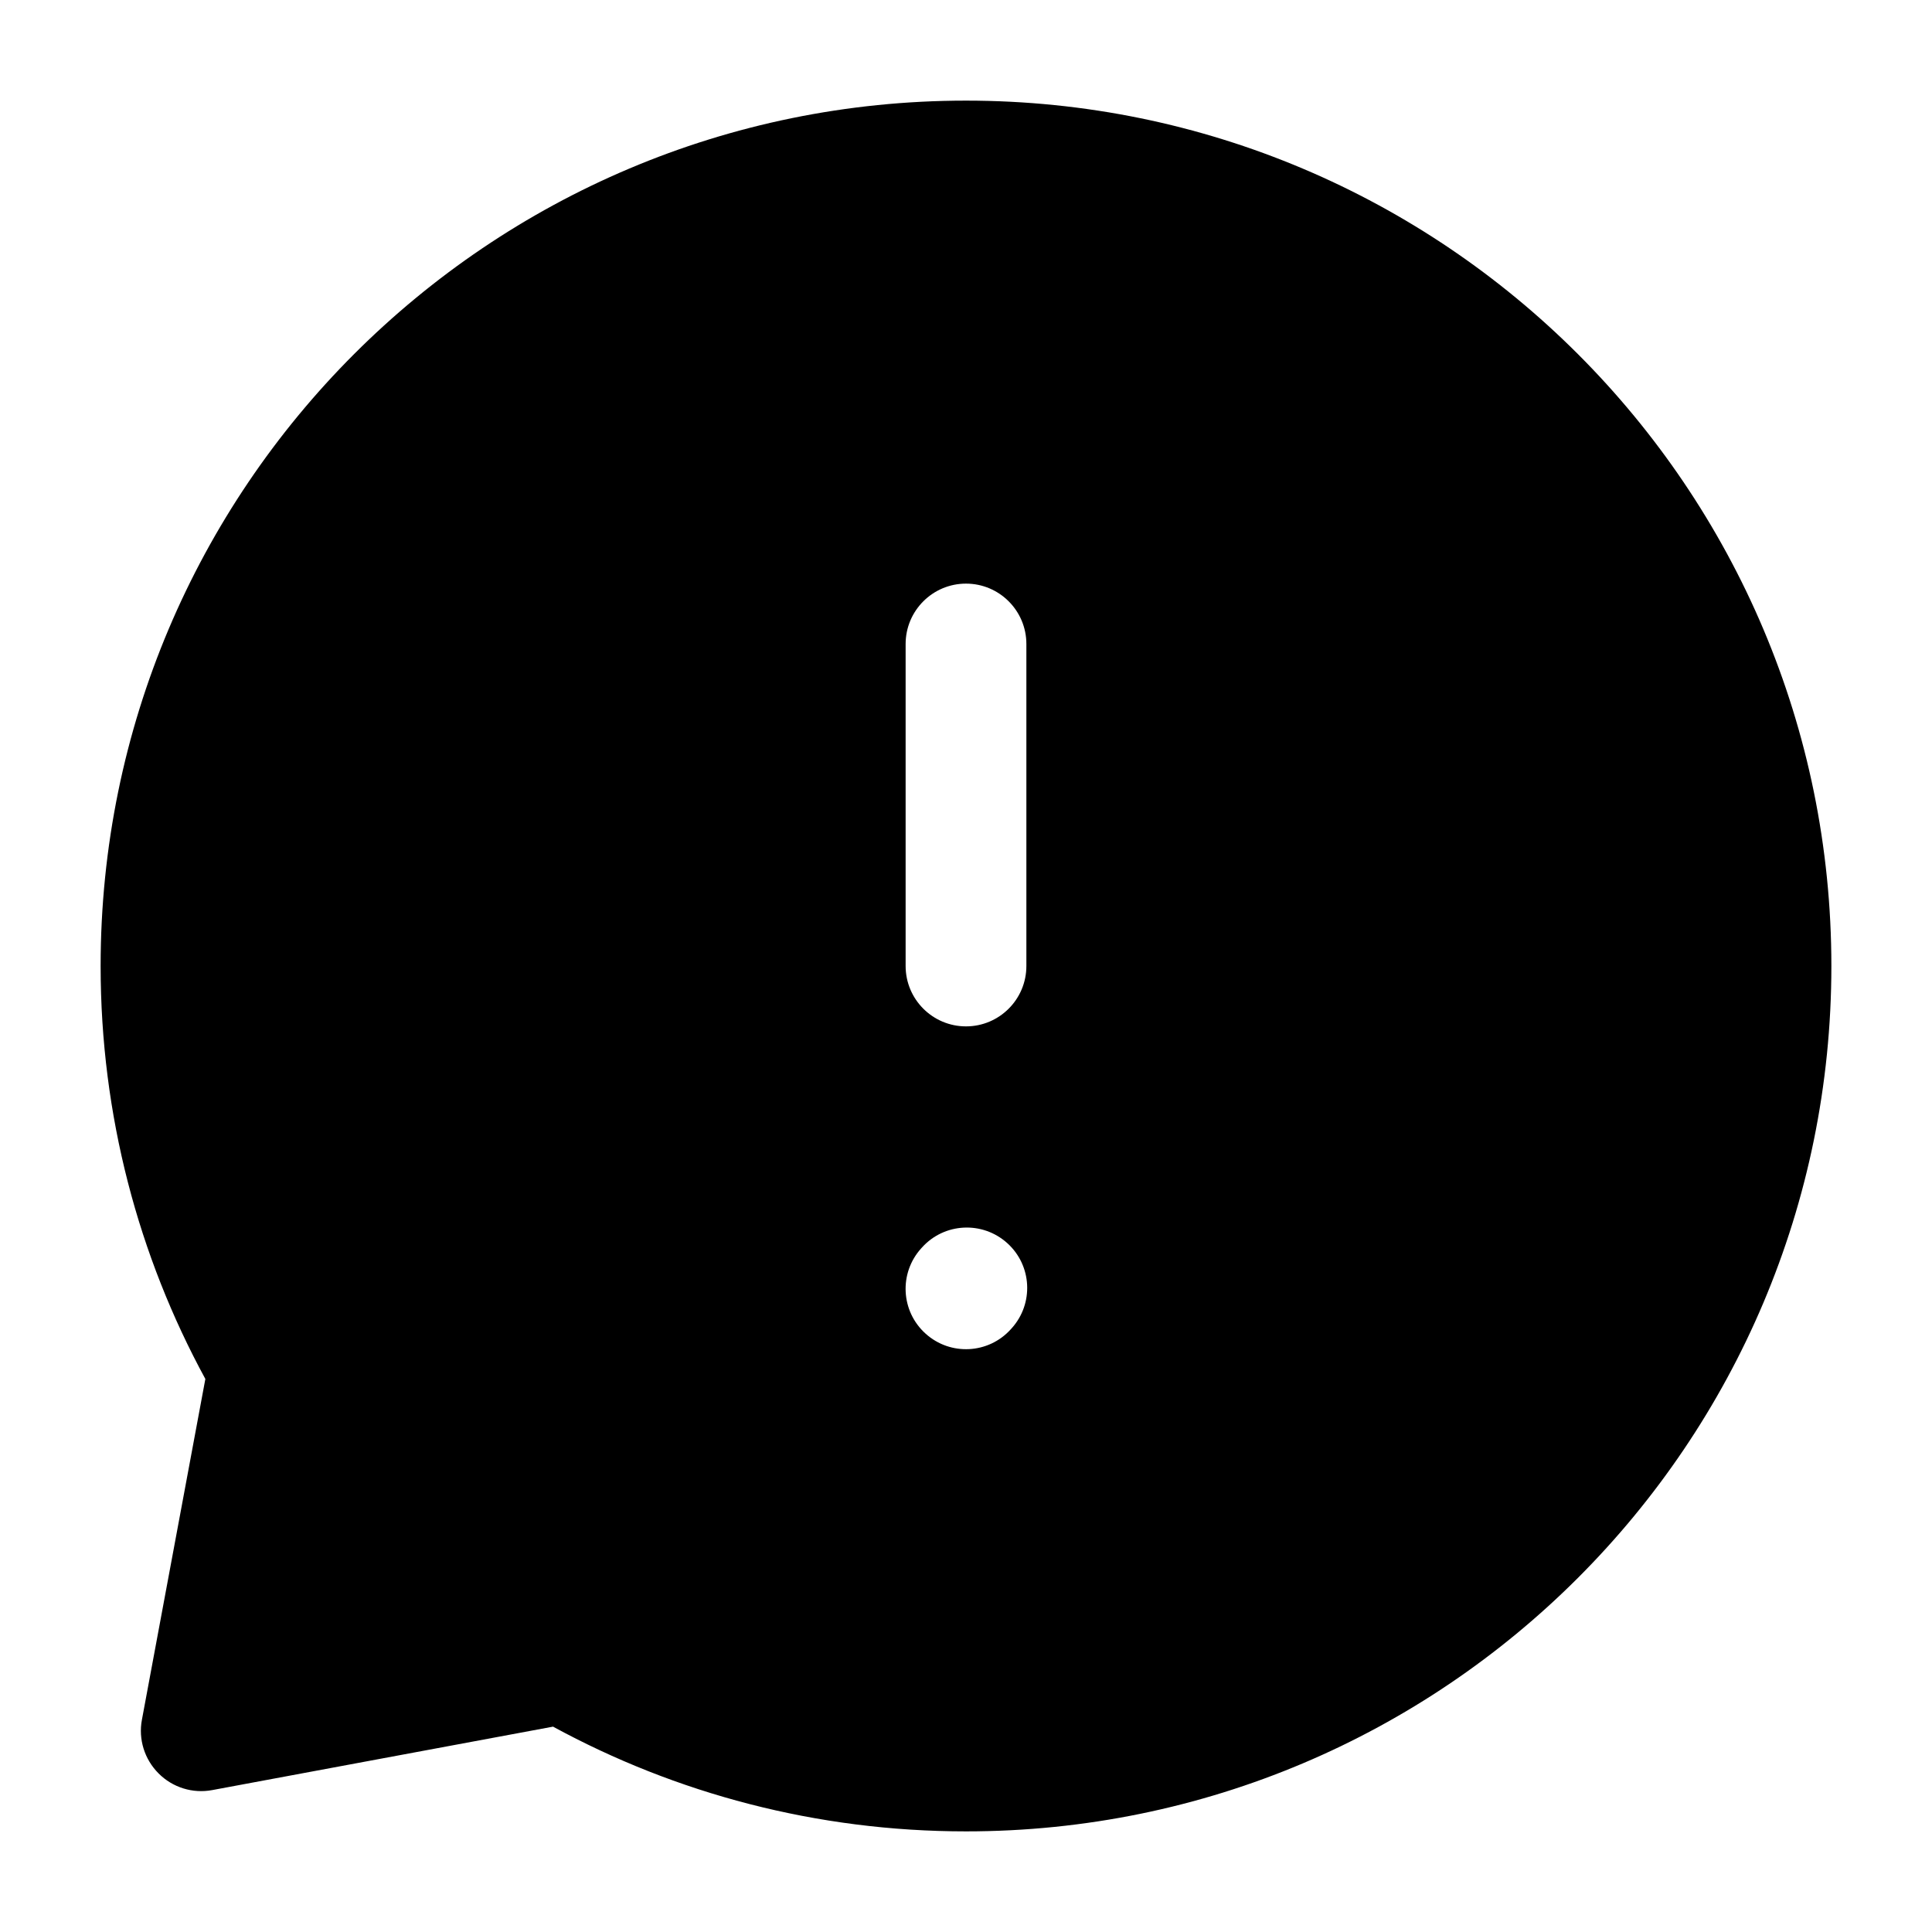
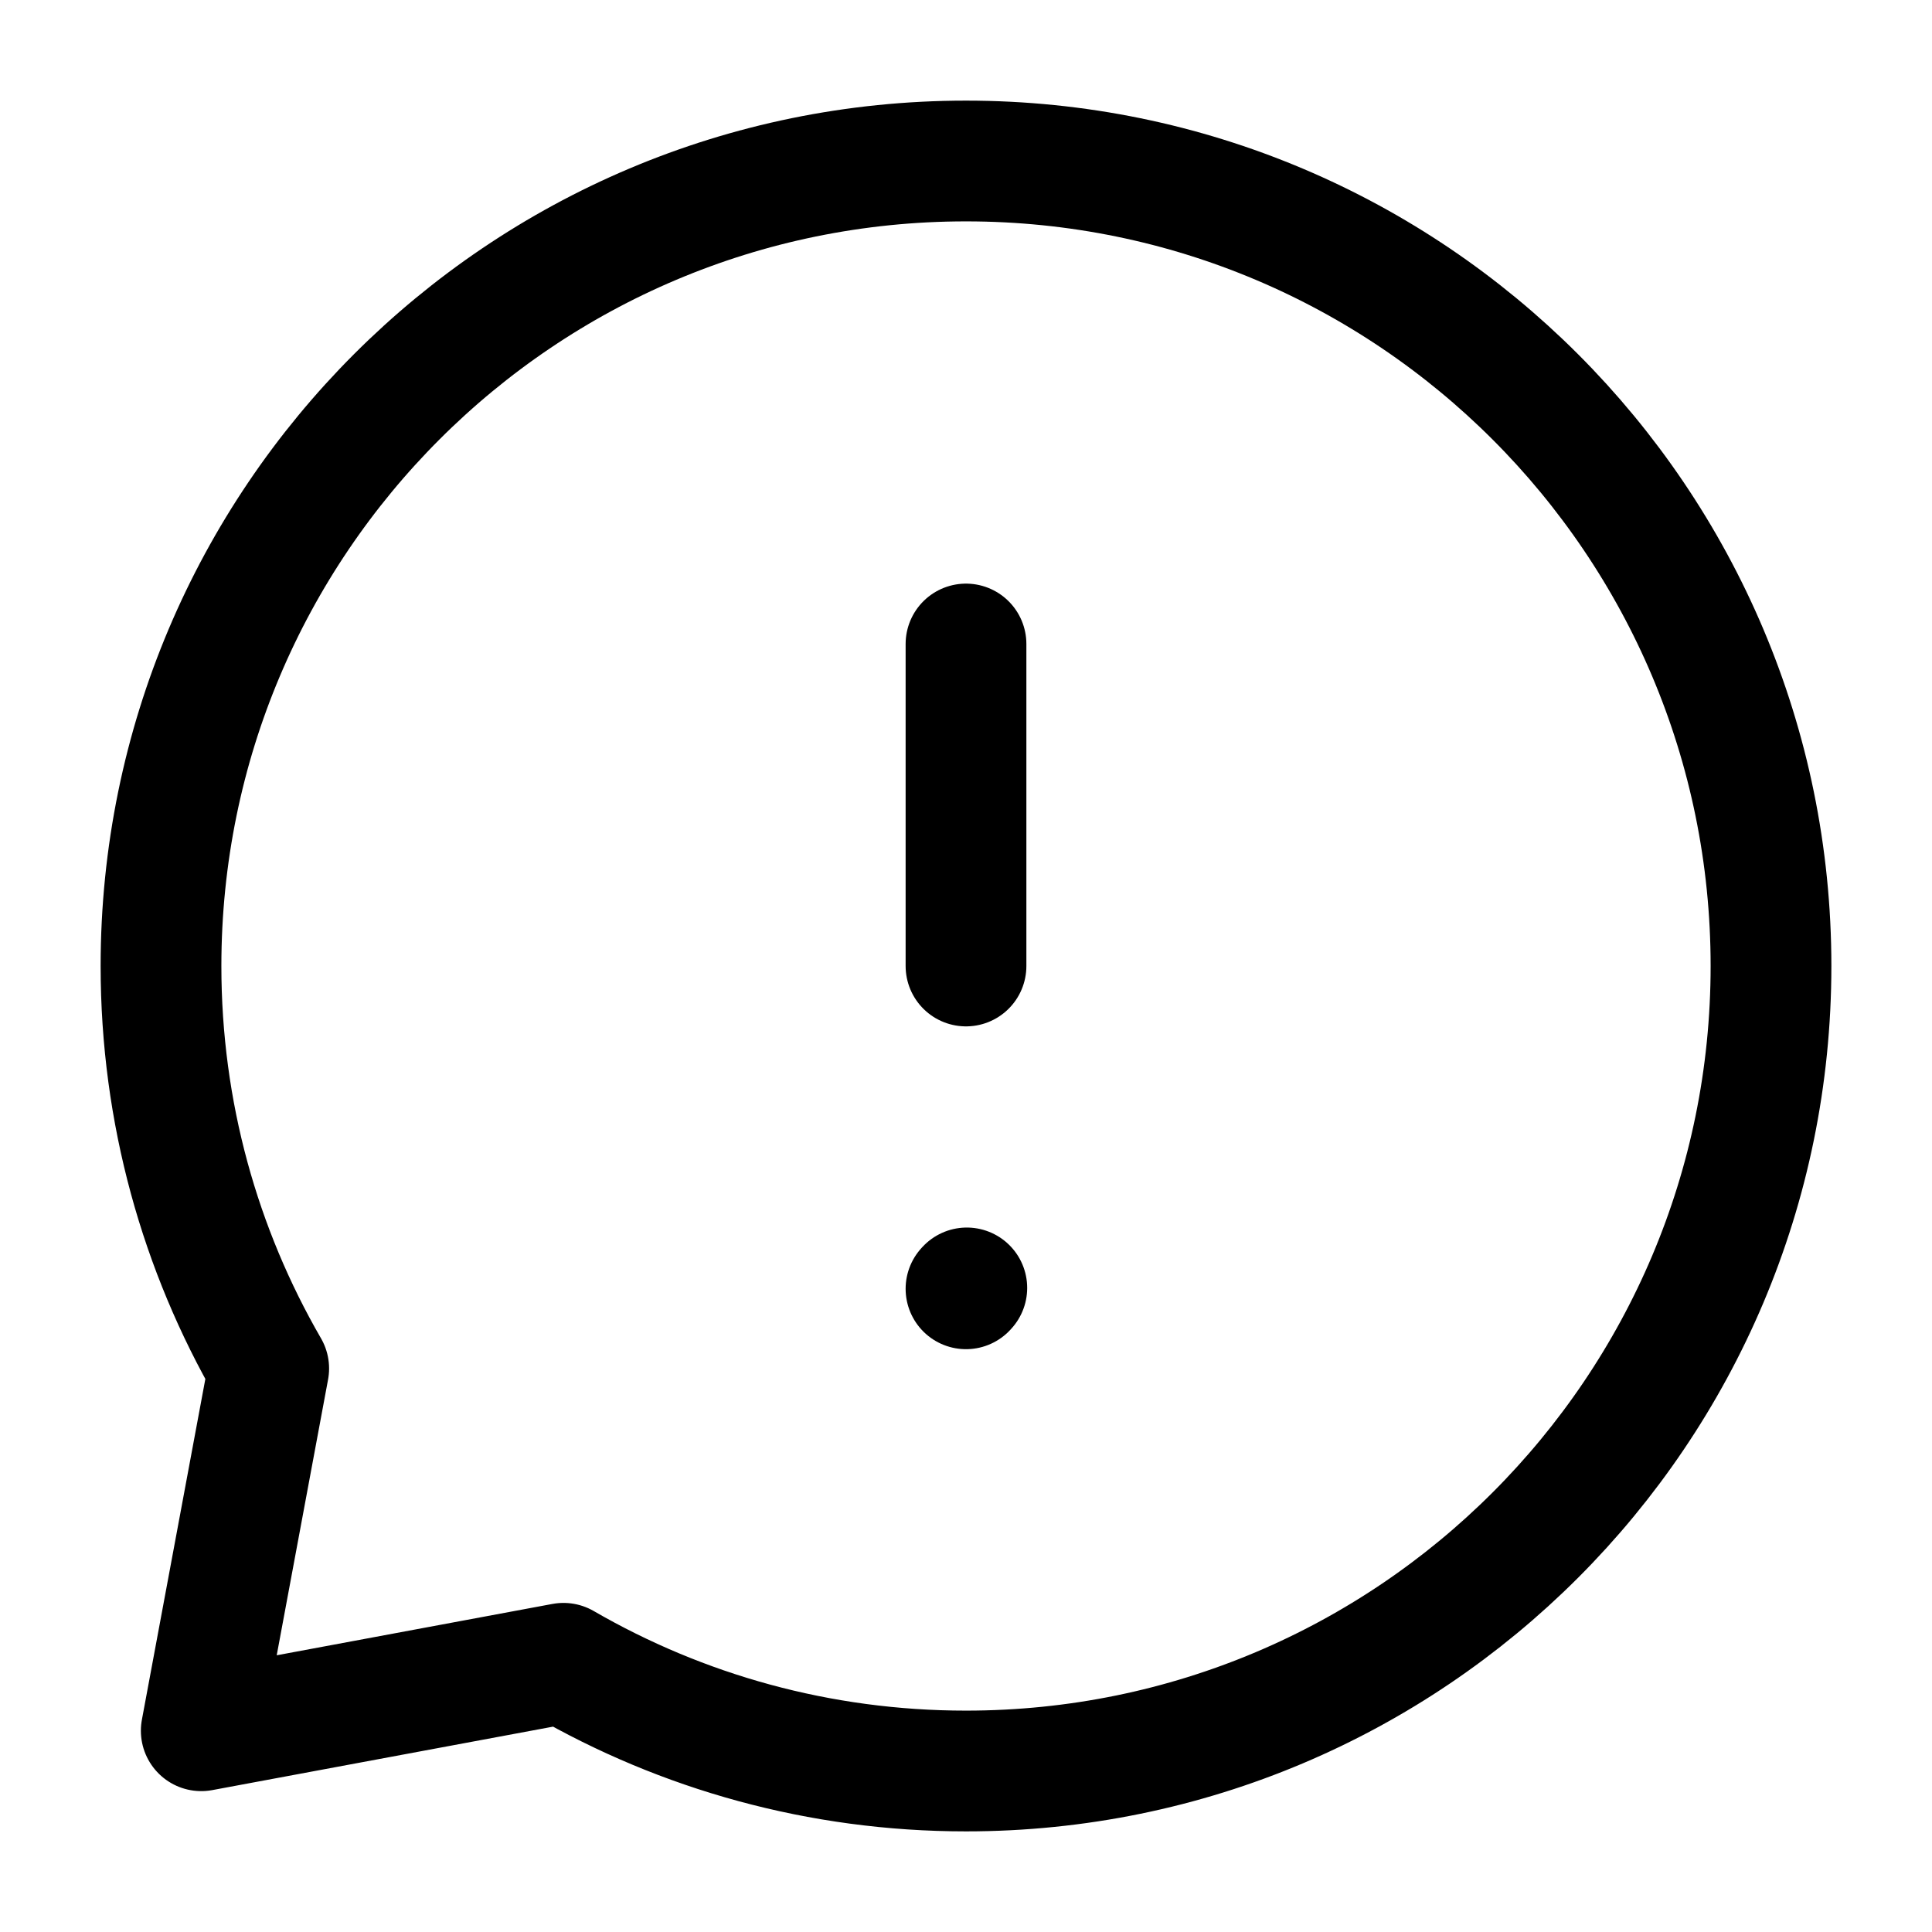
- <svg xmlns="http://www.w3.org/2000/svg" width="24" height="24" viewBox="0 0 24 24" fill="none">
-   <path fill-rule="evenodd" clip-rule="evenodd" d="M1.25 12C1.25 6.063 6.063 1.25 12 1.25C17.937 1.25 22.75 6.063 22.75 12C22.75 17.937 17.937 22.75 12 22.75C10.144 22.75 8.395 22.279 6.87 21.449L2.637 22.237C2.394 22.283 2.144 22.205 1.97 22.03C1.795 21.855 1.717 21.606 1.763 21.363L2.551 17.13C1.721 15.605 1.25 13.856 1.25 12ZM12 7.25C12.414 7.25 12.75 7.586 12.75 8V12C12.75 12.414 12.414 12.75 12 12.75C11.586 12.75 11.25 12.414 11.25 12V8C11.25 7.586 11.586 7.25 12 7.25ZM12.567 16.501C12.845 16.193 12.82 15.719 12.512 15.442C12.204 15.165 11.73 15.189 11.453 15.497L11.443 15.508C11.165 15.816 11.19 16.29 11.498 16.567C11.806 16.845 12.28 16.82 12.557 16.512L12.567 16.501Z" fill="currentColor" />
+ <svg xmlns="http://www.w3.org/2000/svg" width="24" height="24" stroke-width="1.5" viewBox="0 0 24 24" fill="none">
+   <path d="M12 8L12 12" stroke="currentColor" stroke-linecap="round" stroke-linejoin="round" />
+   <path d="M12 16.01L12.01 15.999" stroke="currentColor" stroke-linecap="round" stroke-linejoin="round" />
+   <path d="M12 22C17.523 22 22 17.523 22 12C22 6.477 17.523 2 12 2C6.477 2 2 6.477 2 12C2 13.821 2.487 15.529 3.338 17L2.5 21.5L7 20.662C8.471 21.513 10.179 22 12 22Z" stroke="currentColor" stroke-linecap="round" stroke-linejoin="round" />
</svg>
